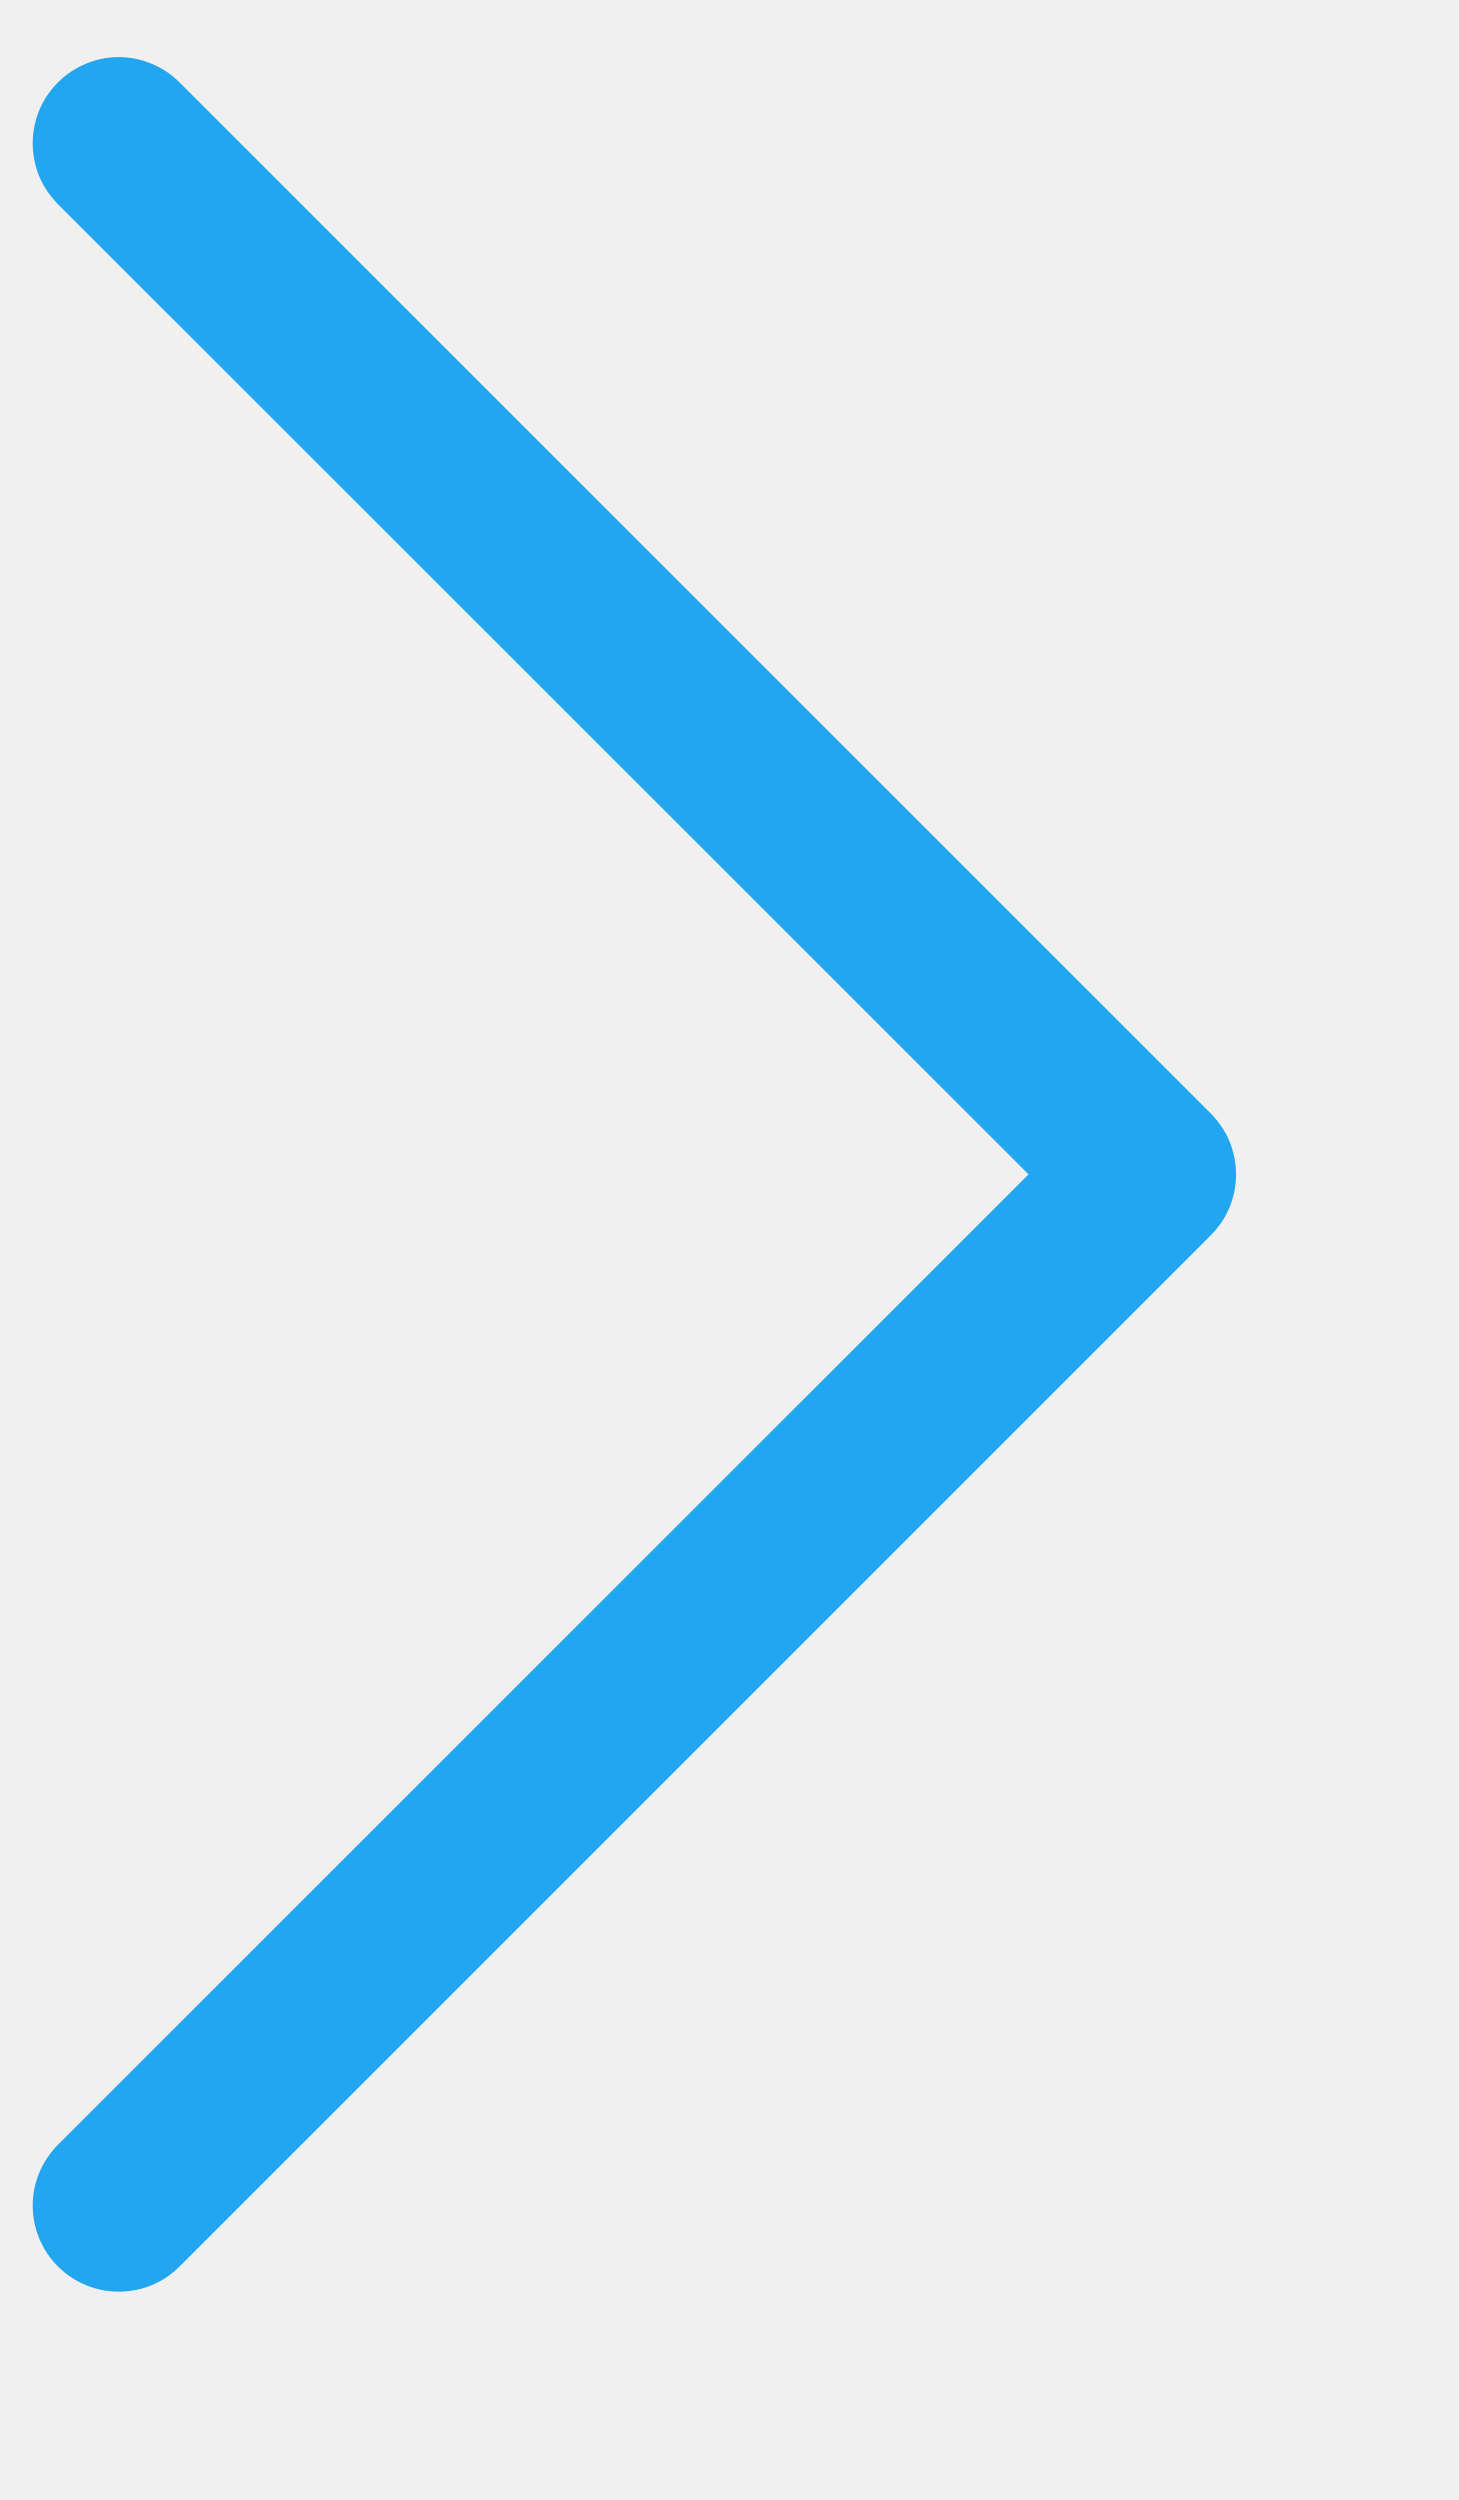
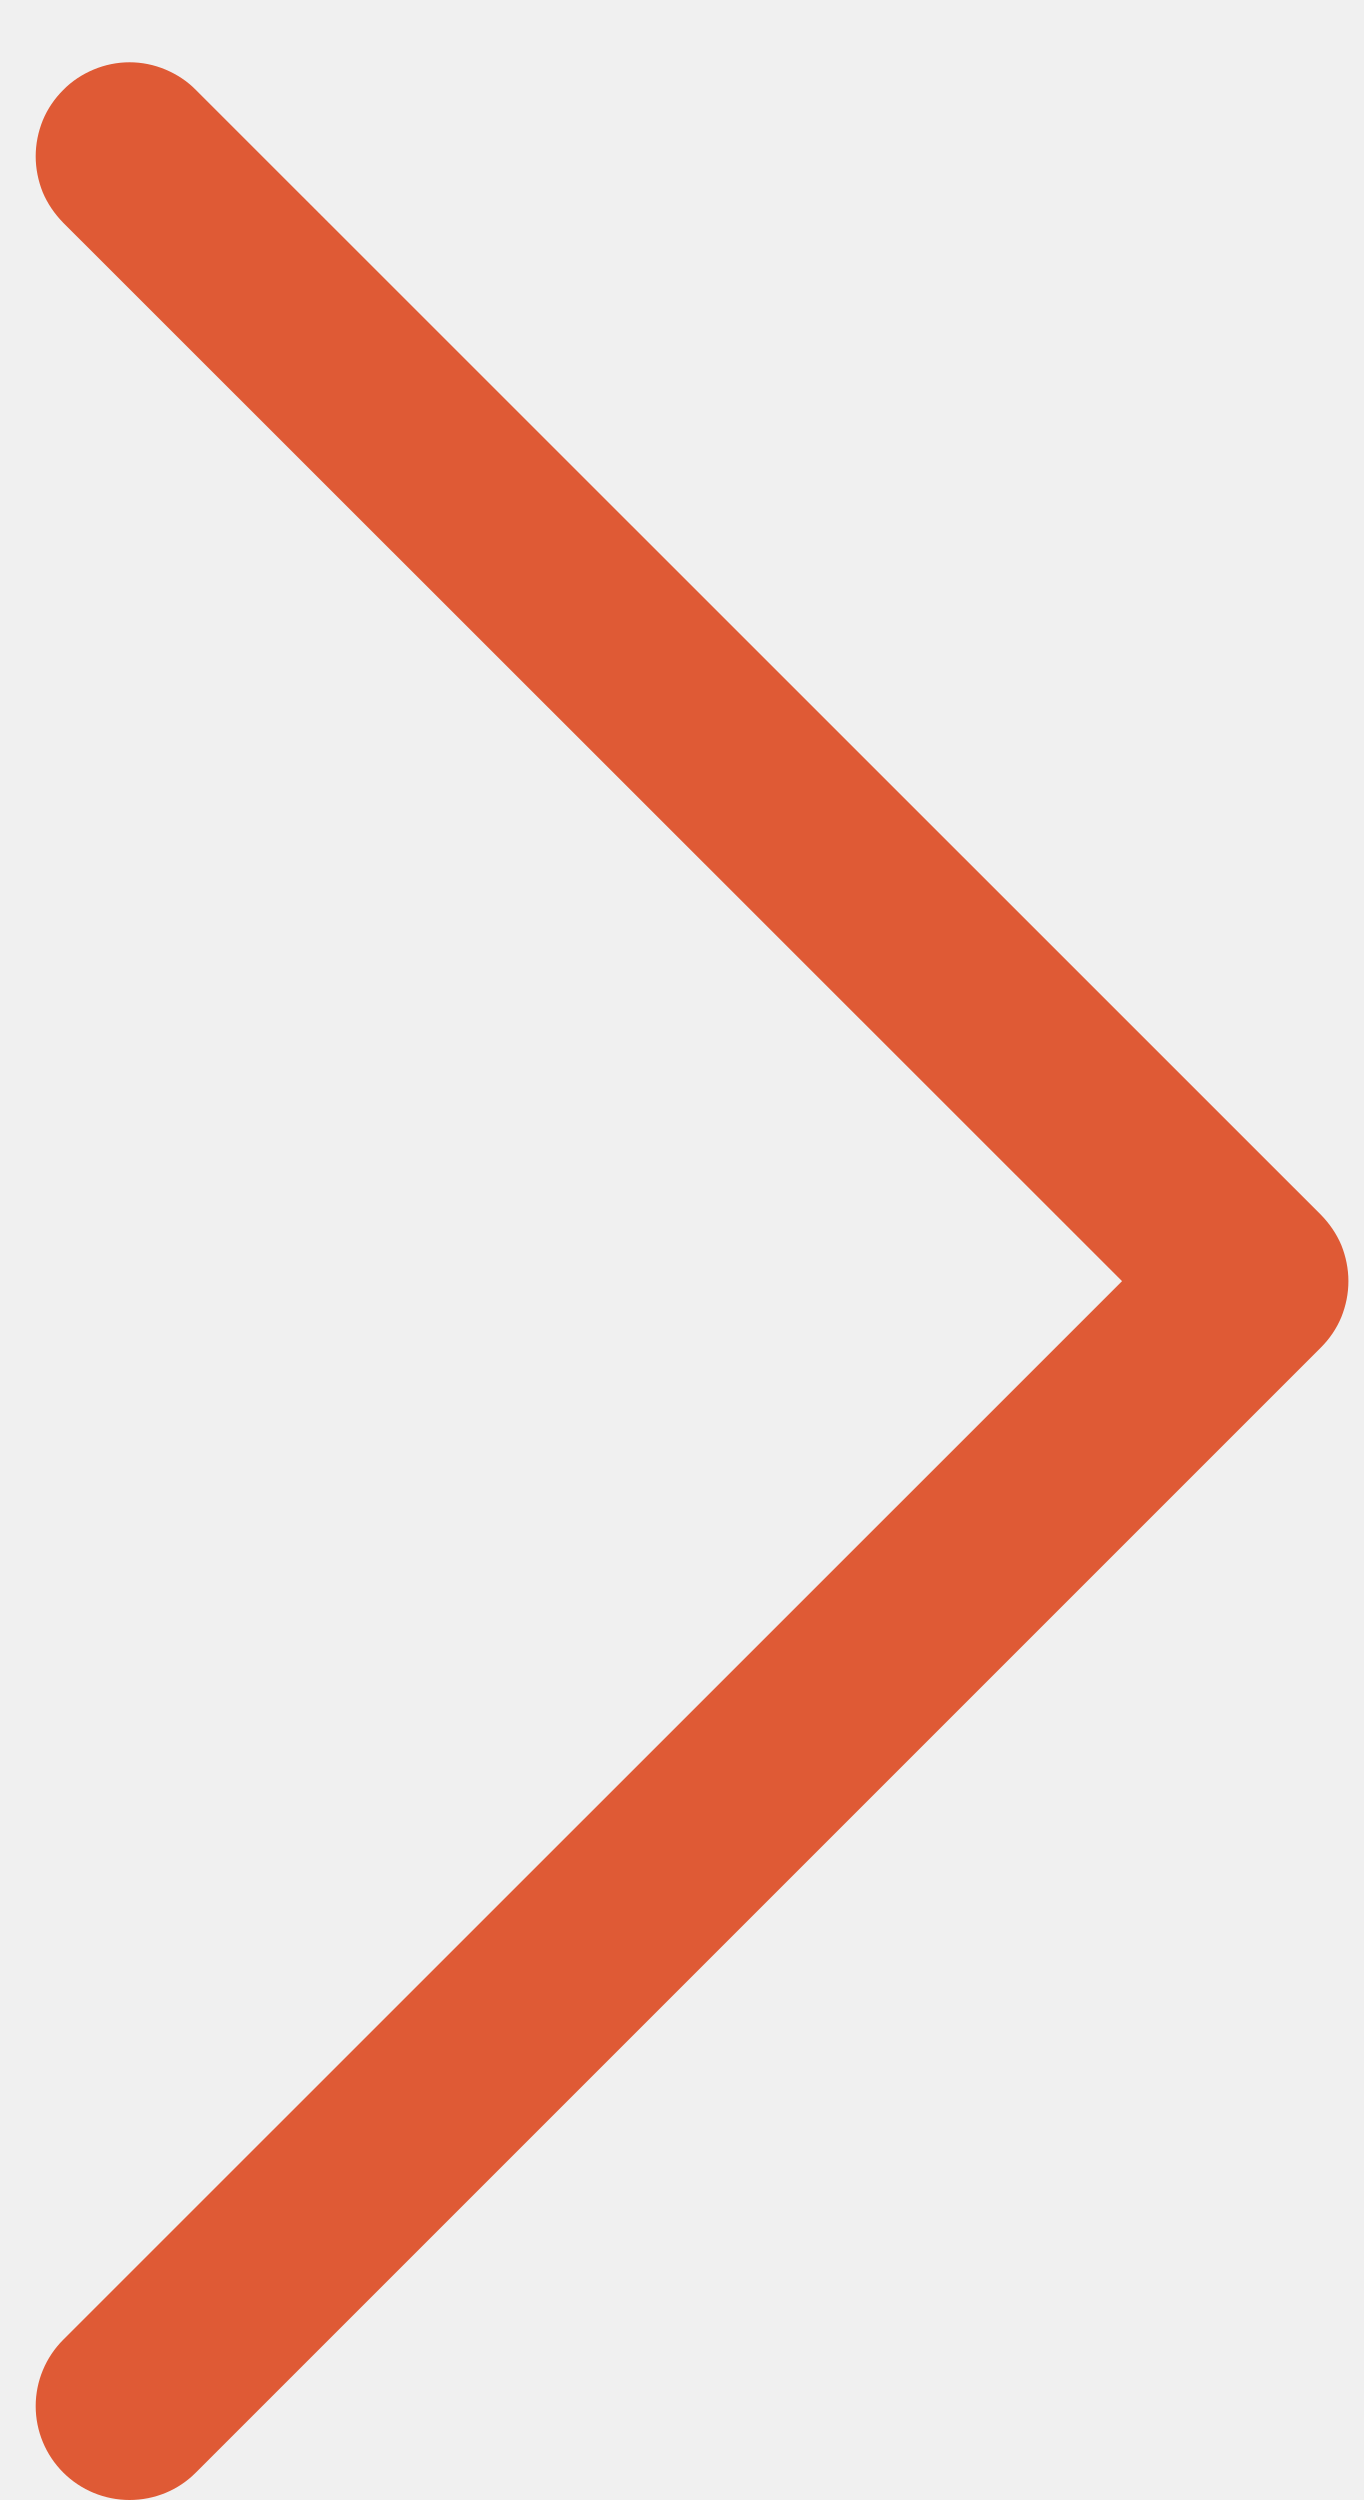
- <svg xmlns="http://www.w3.org/2000/svg" width="7" height="12" viewBox="0 0 7 12" fill="none">
-   <g clip-path="url(#clip0_719_2560)">
-     <path fill-rule="evenodd" clip-rule="evenodd" d="M0.278 0.396C0.316 0.357 0.362 0.327 0.412 0.306C0.462 0.285 0.516 0.274 0.57 0.274C0.624 0.274 0.678 0.285 0.728 0.306C0.778 0.327 0.824 0.357 0.862 0.396L5.812 5.345C5.85 5.384 5.881 5.429 5.902 5.479C5.922 5.529 5.933 5.583 5.933 5.637C5.933 5.692 5.922 5.745 5.902 5.795C5.881 5.846 5.85 5.891 5.812 5.929L0.862 10.879C0.785 10.957 0.68 11 0.57 11C0.461 11 0.356 10.957 0.278 10.879C0.201 10.802 0.157 10.697 0.157 10.587C0.157 10.477 0.201 10.373 0.278 10.295L4.937 5.637L0.278 0.98C0.24 0.941 0.209 0.896 0.188 0.846C0.168 0.796 0.157 0.742 0.157 0.688C0.157 0.633 0.168 0.58 0.188 0.53C0.209 0.479 0.24 0.434 0.278 0.396Z" fill="#23A6F0" />
-   </g>
-   <defs>
-     <clipPath id="clip0_719_2560">
-       <rect width="6.441" height="11.451" fill="white" transform="translate(0.156738 0.27451)" />
-     </clipPath>
-   </defs>
+ <svg xmlns="http://www.w3.org/2000/svg" width="6" height="11" viewBox="0 0 6 11" fill="none">
+   <path fill-rule="evenodd" clip-rule="evenodd" d="M0.278 0.396C0.316 0.357 0.362 0.327 0.412 0.306C0.462 0.285 0.516 0.274 0.57 0.274C0.624 0.274 0.678 0.285 0.728 0.306C0.778 0.327 0.824 0.357 0.862 0.396L5.812 5.345C5.85 5.384 5.881 5.429 5.902 5.479C5.922 5.529 5.933 5.583 5.933 5.637C5.933 5.692 5.922 5.745 5.902 5.795C5.881 5.846 5.85 5.891 5.812 5.929L0.862 10.879C0.785 10.957 0.68 11 0.57 11C0.461 11 0.356 10.957 0.278 10.879C0.201 10.802 0.157 10.697 0.157 10.587C0.157 10.477 0.201 10.372 0.278 10.295L4.937 5.637L0.278 0.98C0.24 0.941 0.209 0.896 0.188 0.846C0.168 0.796 0.157 0.742 0.157 0.688C0.157 0.633 0.168 0.58 0.188 0.53C0.209 0.479 0.24 0.434 0.278 0.396Z" fill="#DF5A35" />
</svg>
